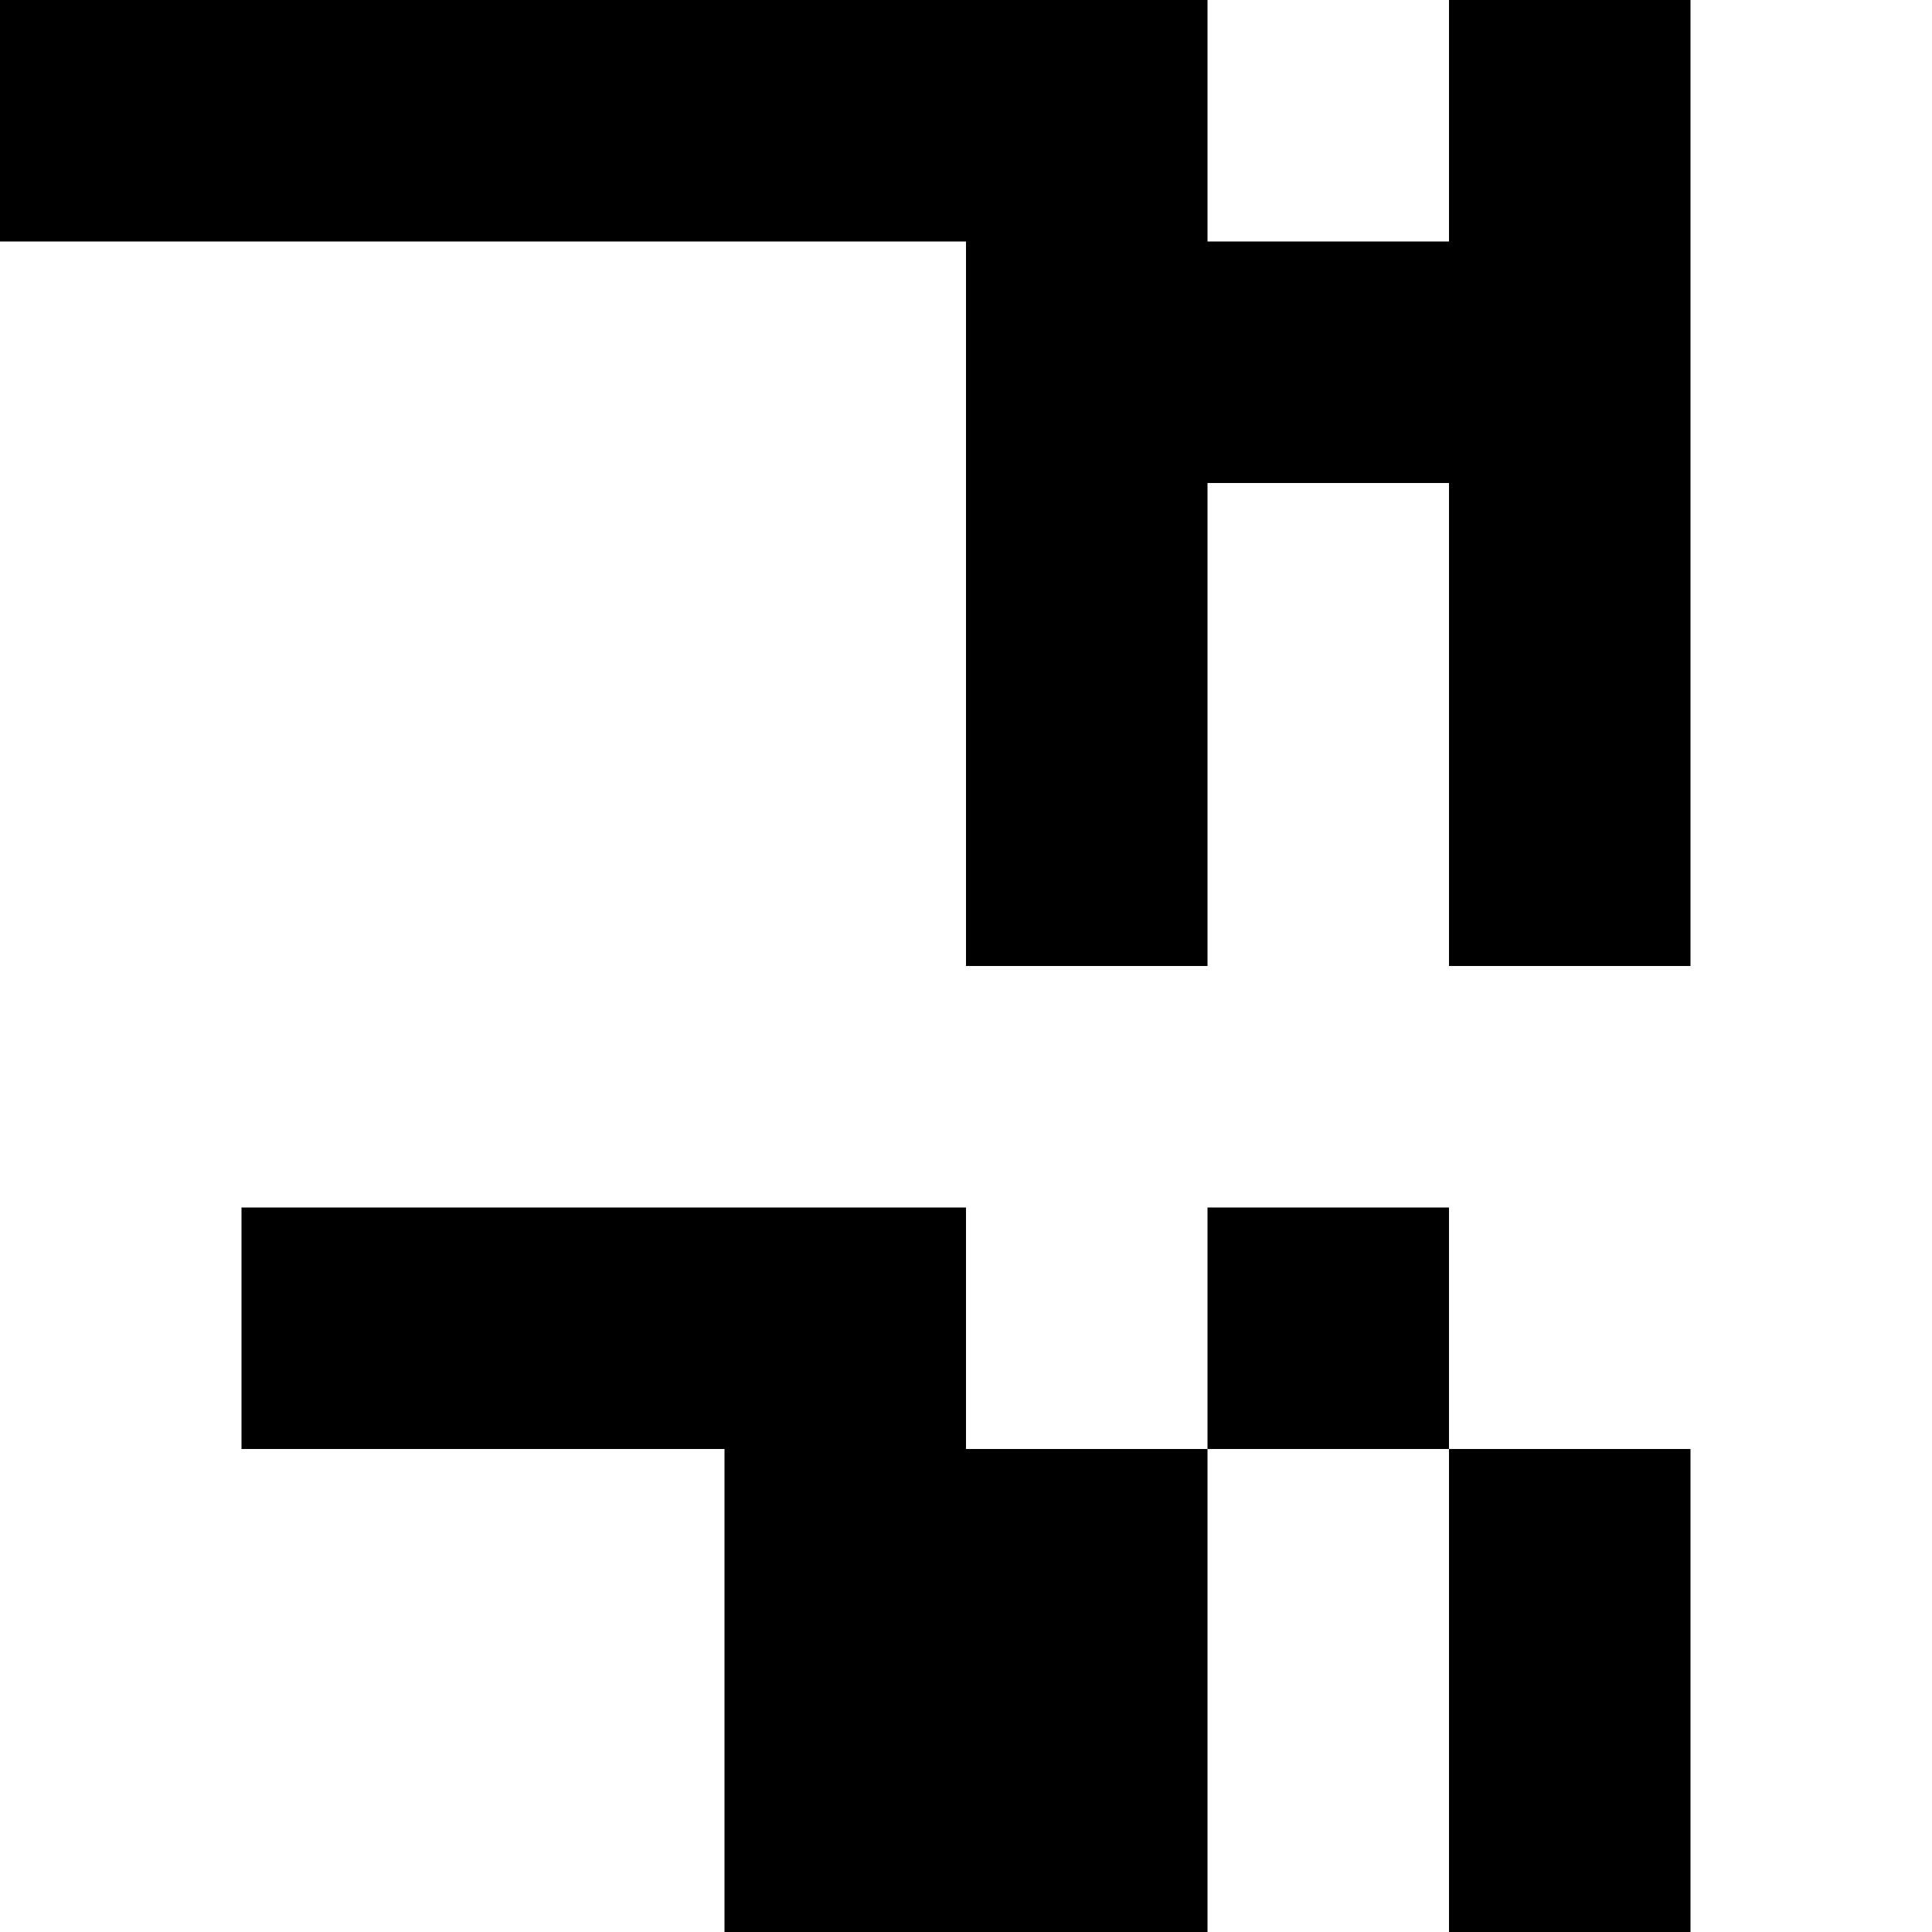
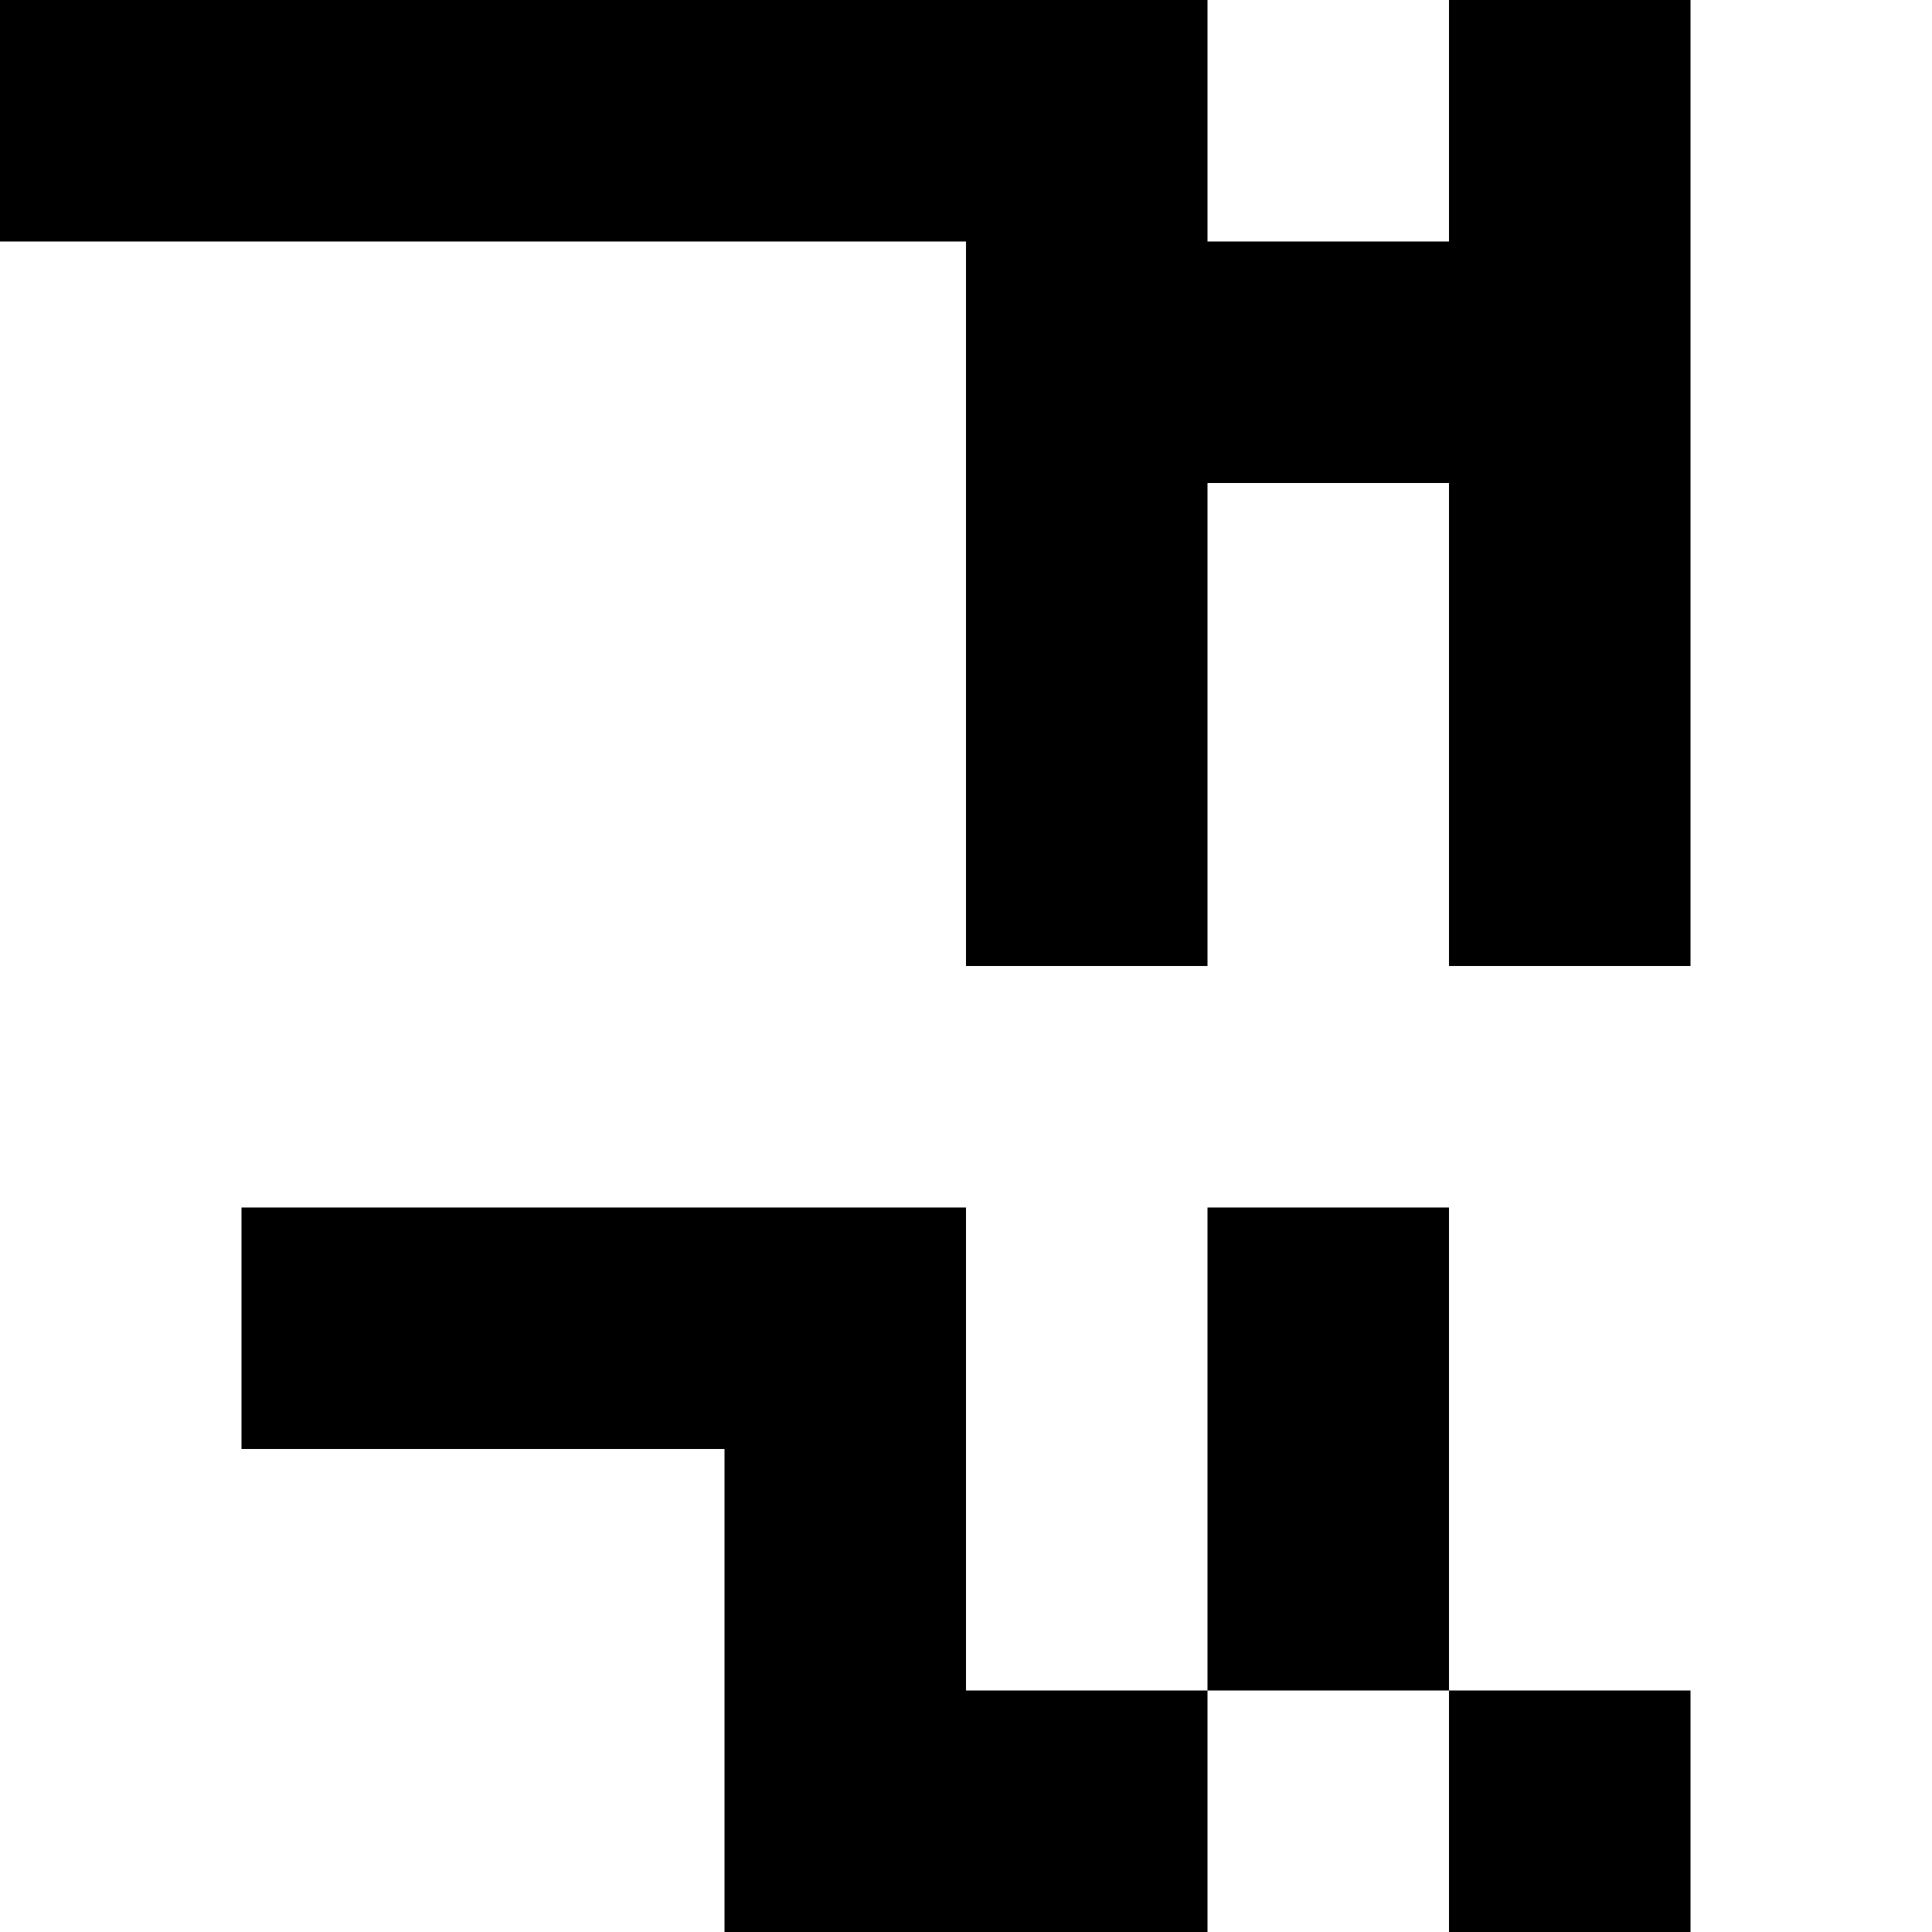
<svg xmlns="http://www.w3.org/2000/svg" viewBox="0 0 8 8">
-   <path d="M0 0h1v1H0zM1 0h1v1H1zM2 0h1v1H2zM3 0h1v1H3zM4 0h1v1H4zM4 1h1v1H4zM4 2h1v1H4zM4 3h1v1H4zM6 0h1v1H6zM5 1h1v1H5zM6 1h1v1H6zM6 2h1v1H6zM6 3h1v1H6zM1 5h1v1H1zM2 5h1v1H2zM3 5h1v1H3zM5 5h1v1H5zM3 6h1v1H3zM4 6h1v1H4zM6 6h1v1H6zM3 7h1v1H3zM4 7h1v1H4zM6 7h1v1H6z" />
+   <path d="M0 0h1v1H0zM1 0h1v1H1zM2 0h1v1H2zM3 0h1v1H3zM4 0h1v1H4zM4 1h1v1H4zM4 2h1v1H4zM4 3h1v1H4zM6 0h1v1H6zM5 1h1v1H5zM6 1h1v1H6zM6 2h1v1H6zM6 3h1v1H6zM1 5h1v1H1zM2 5h1v1H2zM3 5h1v1H3zM5 5h1v1H5zM3 6h1v1H3zM5 6h1v1H5zM3 7h1v1H3zM4 7h1v1H4zM6 7h1v1H6z" />
</svg>
